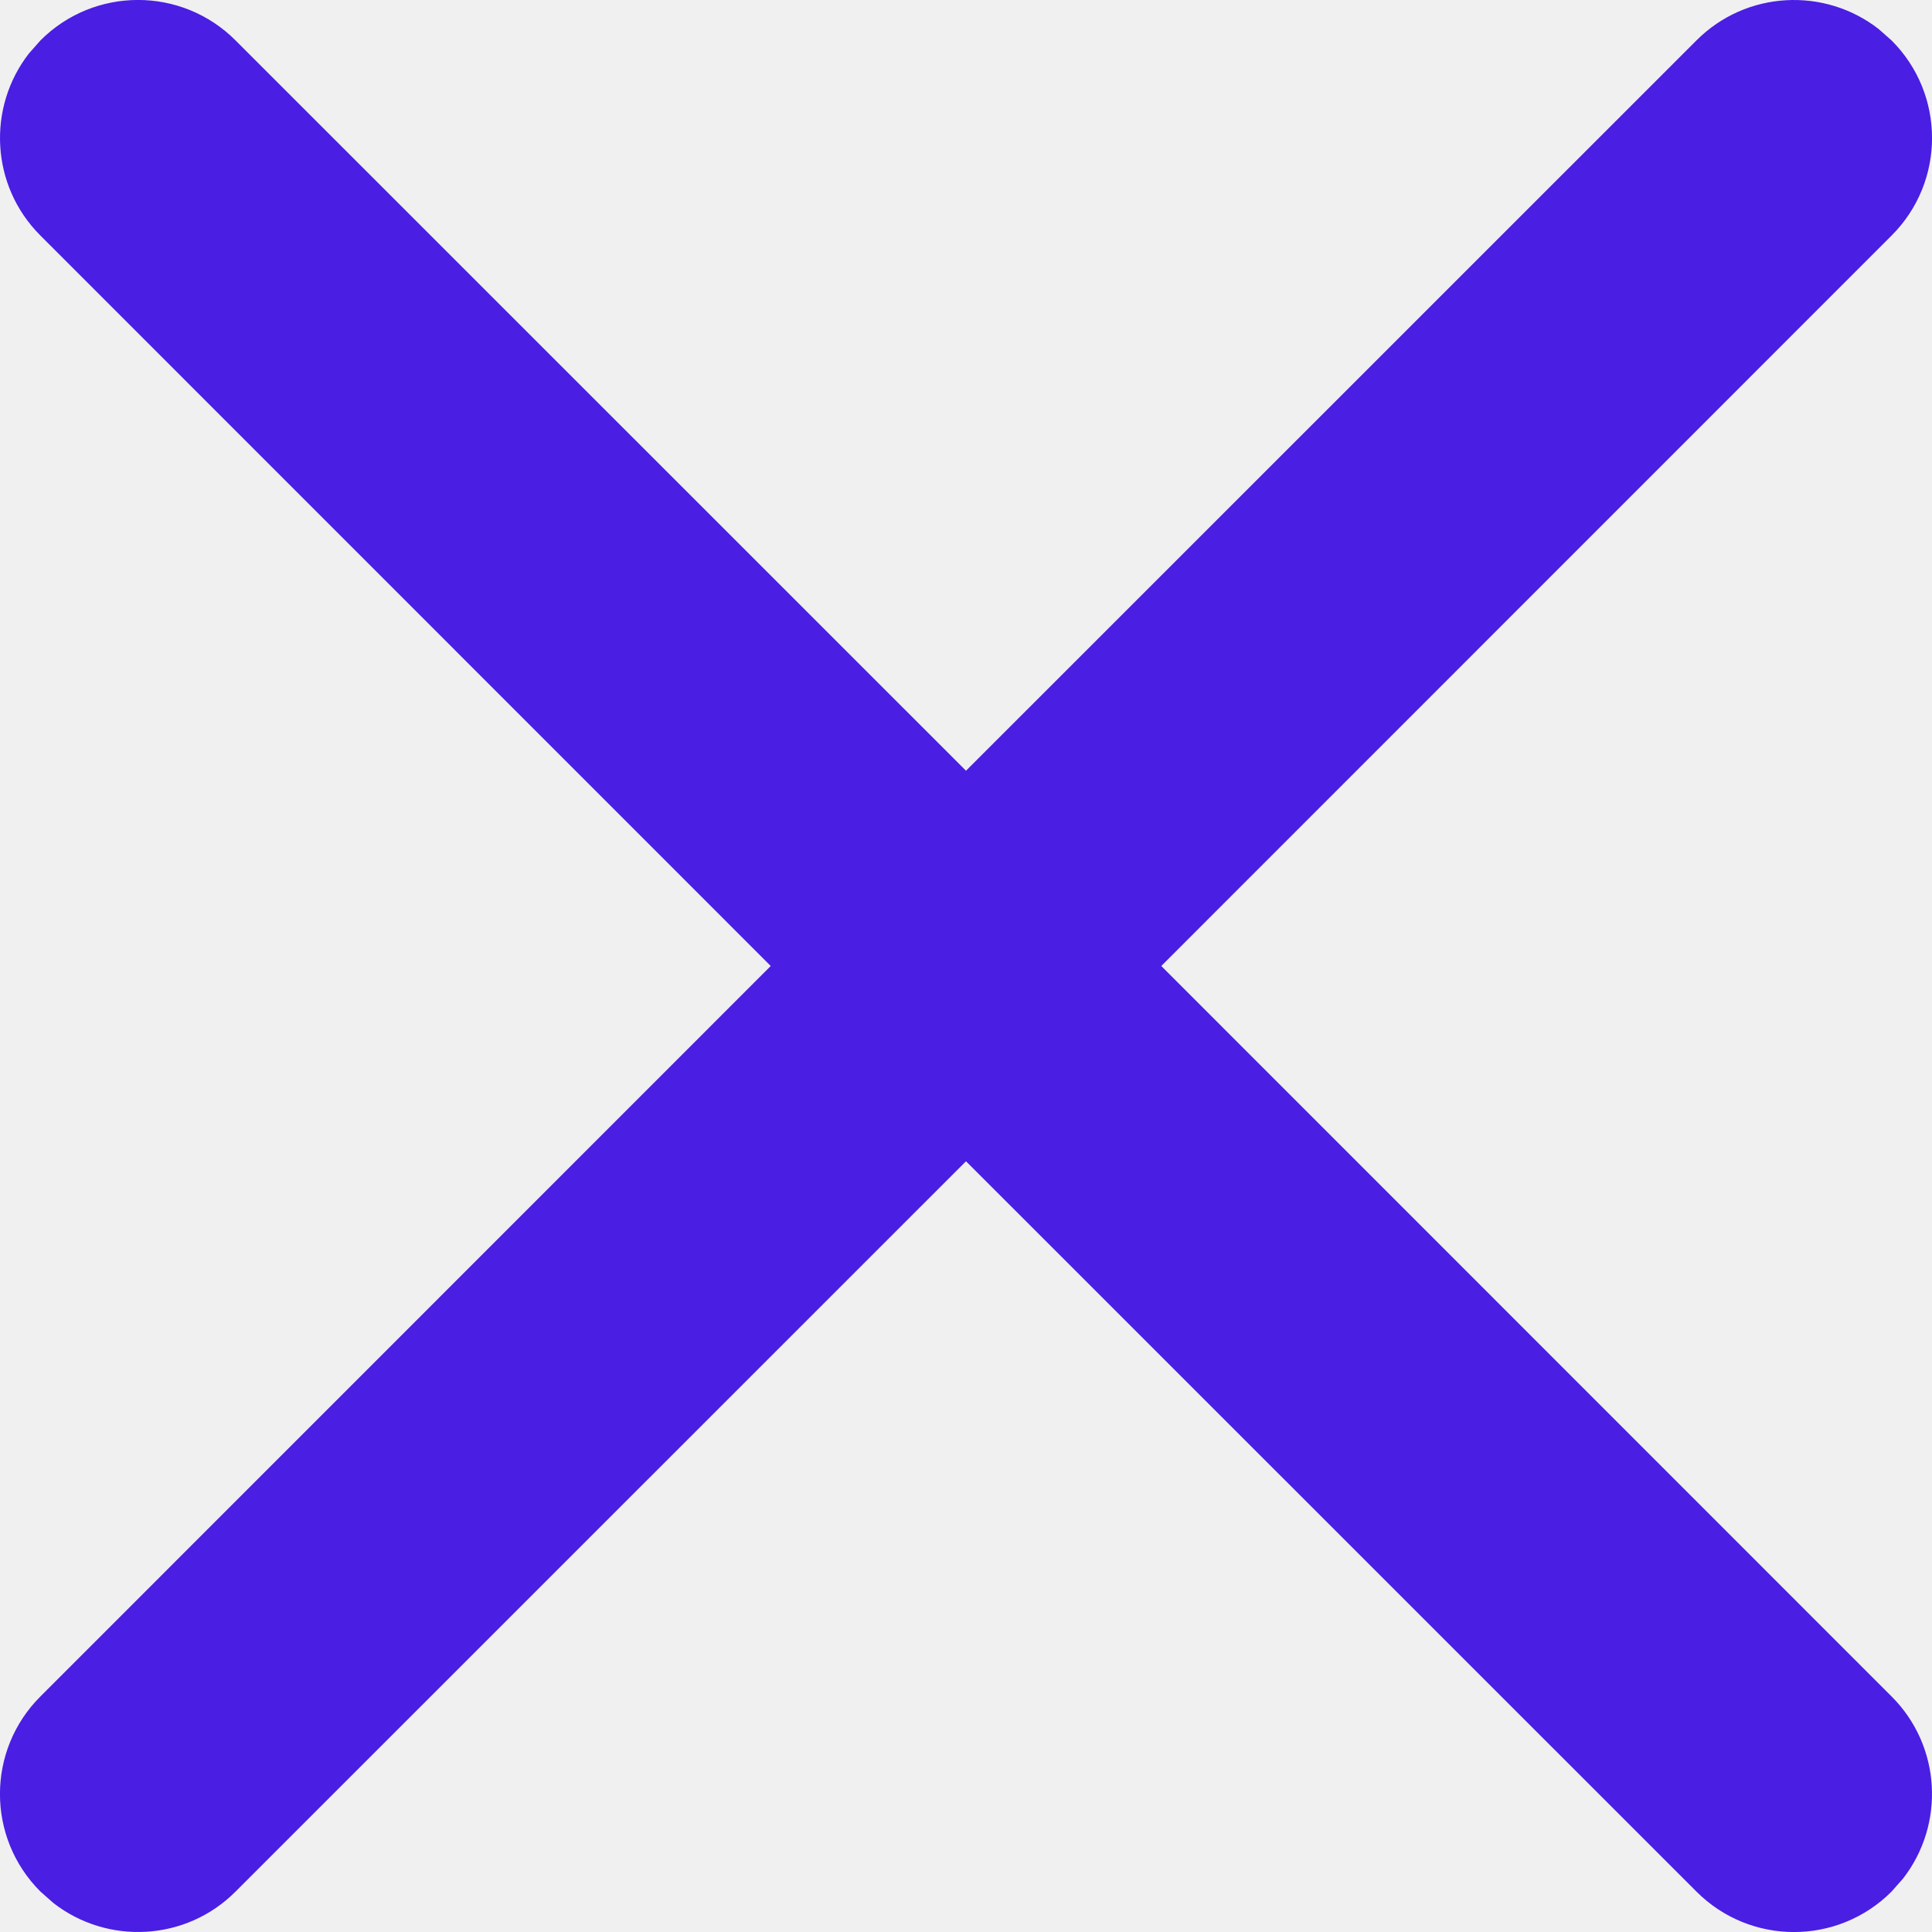
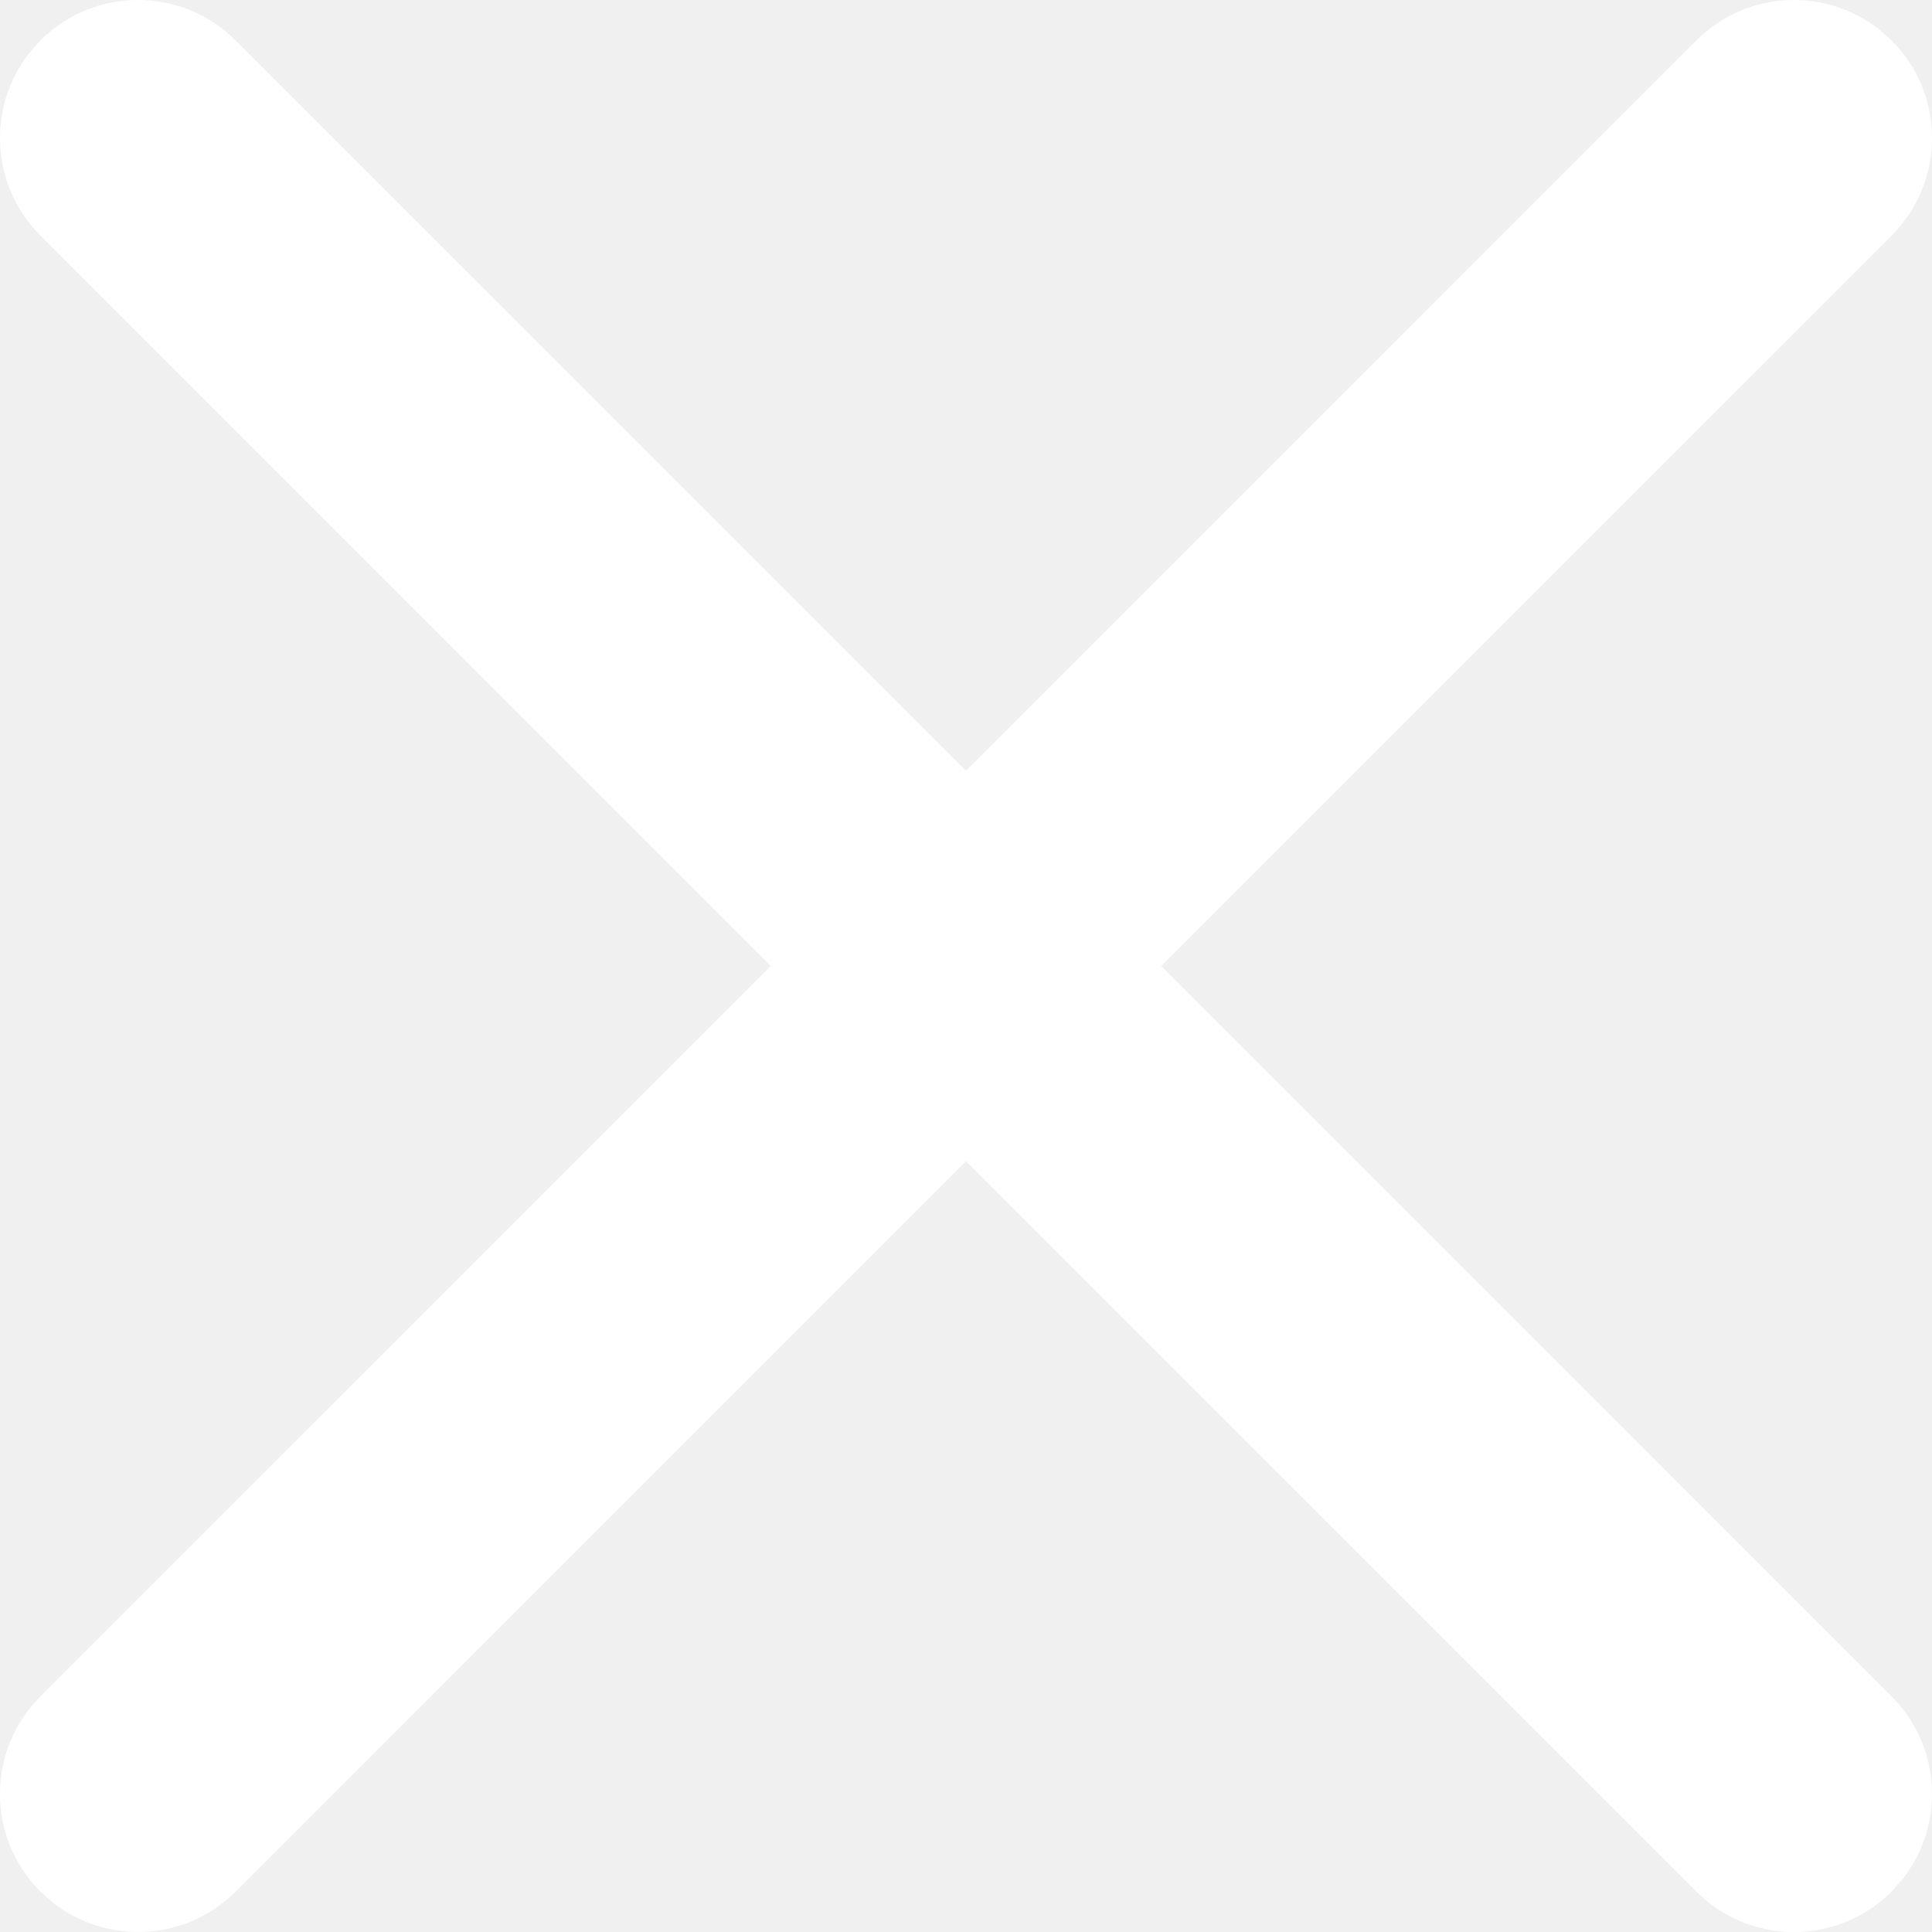
<svg xmlns="http://www.w3.org/2000/svg" xmlns:xlink="http://www.w3.org/1999/xlink" width="14px" height="14px" viewBox="0 0 14 14" version="1.1">
  <defs>
    <path d="M0.293,0.293 C0.683,-0.098 1.317,-0.098 1.707,0.293 L1.707,0.293 L7,5.585 L12.293,0.293 C12.653,-0.068 13.221,-0.095 13.613,0.21 L13.707,0.293 C14.098,0.683 14.098,1.317 13.707,1.707 L13.707,1.707 L8.415,7 L13.707,12.293 C14.068,12.653 14.095,13.221 13.79,13.613 L13.707,13.707 C13.317,14.098 12.683,14.098 12.293,13.707 L12.293,13.707 L7,8.415 L1.707,13.707 C1.347,14.068 0.779,14.095 0.387,13.79 L0.293,13.707 C-0.098,13.317 -0.098,12.683 0.293,12.293 L0.293,12.293 L5.585,7 L0.293,1.707 C-0.068,1.347 -0.095,0.779 0.21,0.387 Z" id="path-1" />
  </defs>
  <g id="GIFOS" stroke="none" stroke-width="1" fill="none" fill-rule="evenodd">
    <g id="00-UI-Kit" transform="translate(-669, -2993)">
      <g id="close" transform="translate(669, 2993)">
        <mask id="mask-2" fill="white">
          <use xlink:href="#path-1" />
        </mask>
-         <use fill="#4A1EE3" fill-rule="nonzero" xlink:href="#path-1" />
+         <use fill="#FFFFFF" fill-rule="nonzero" xlink:href="#path-1" />
      </g>
    </g>
  </g>
</svg>
